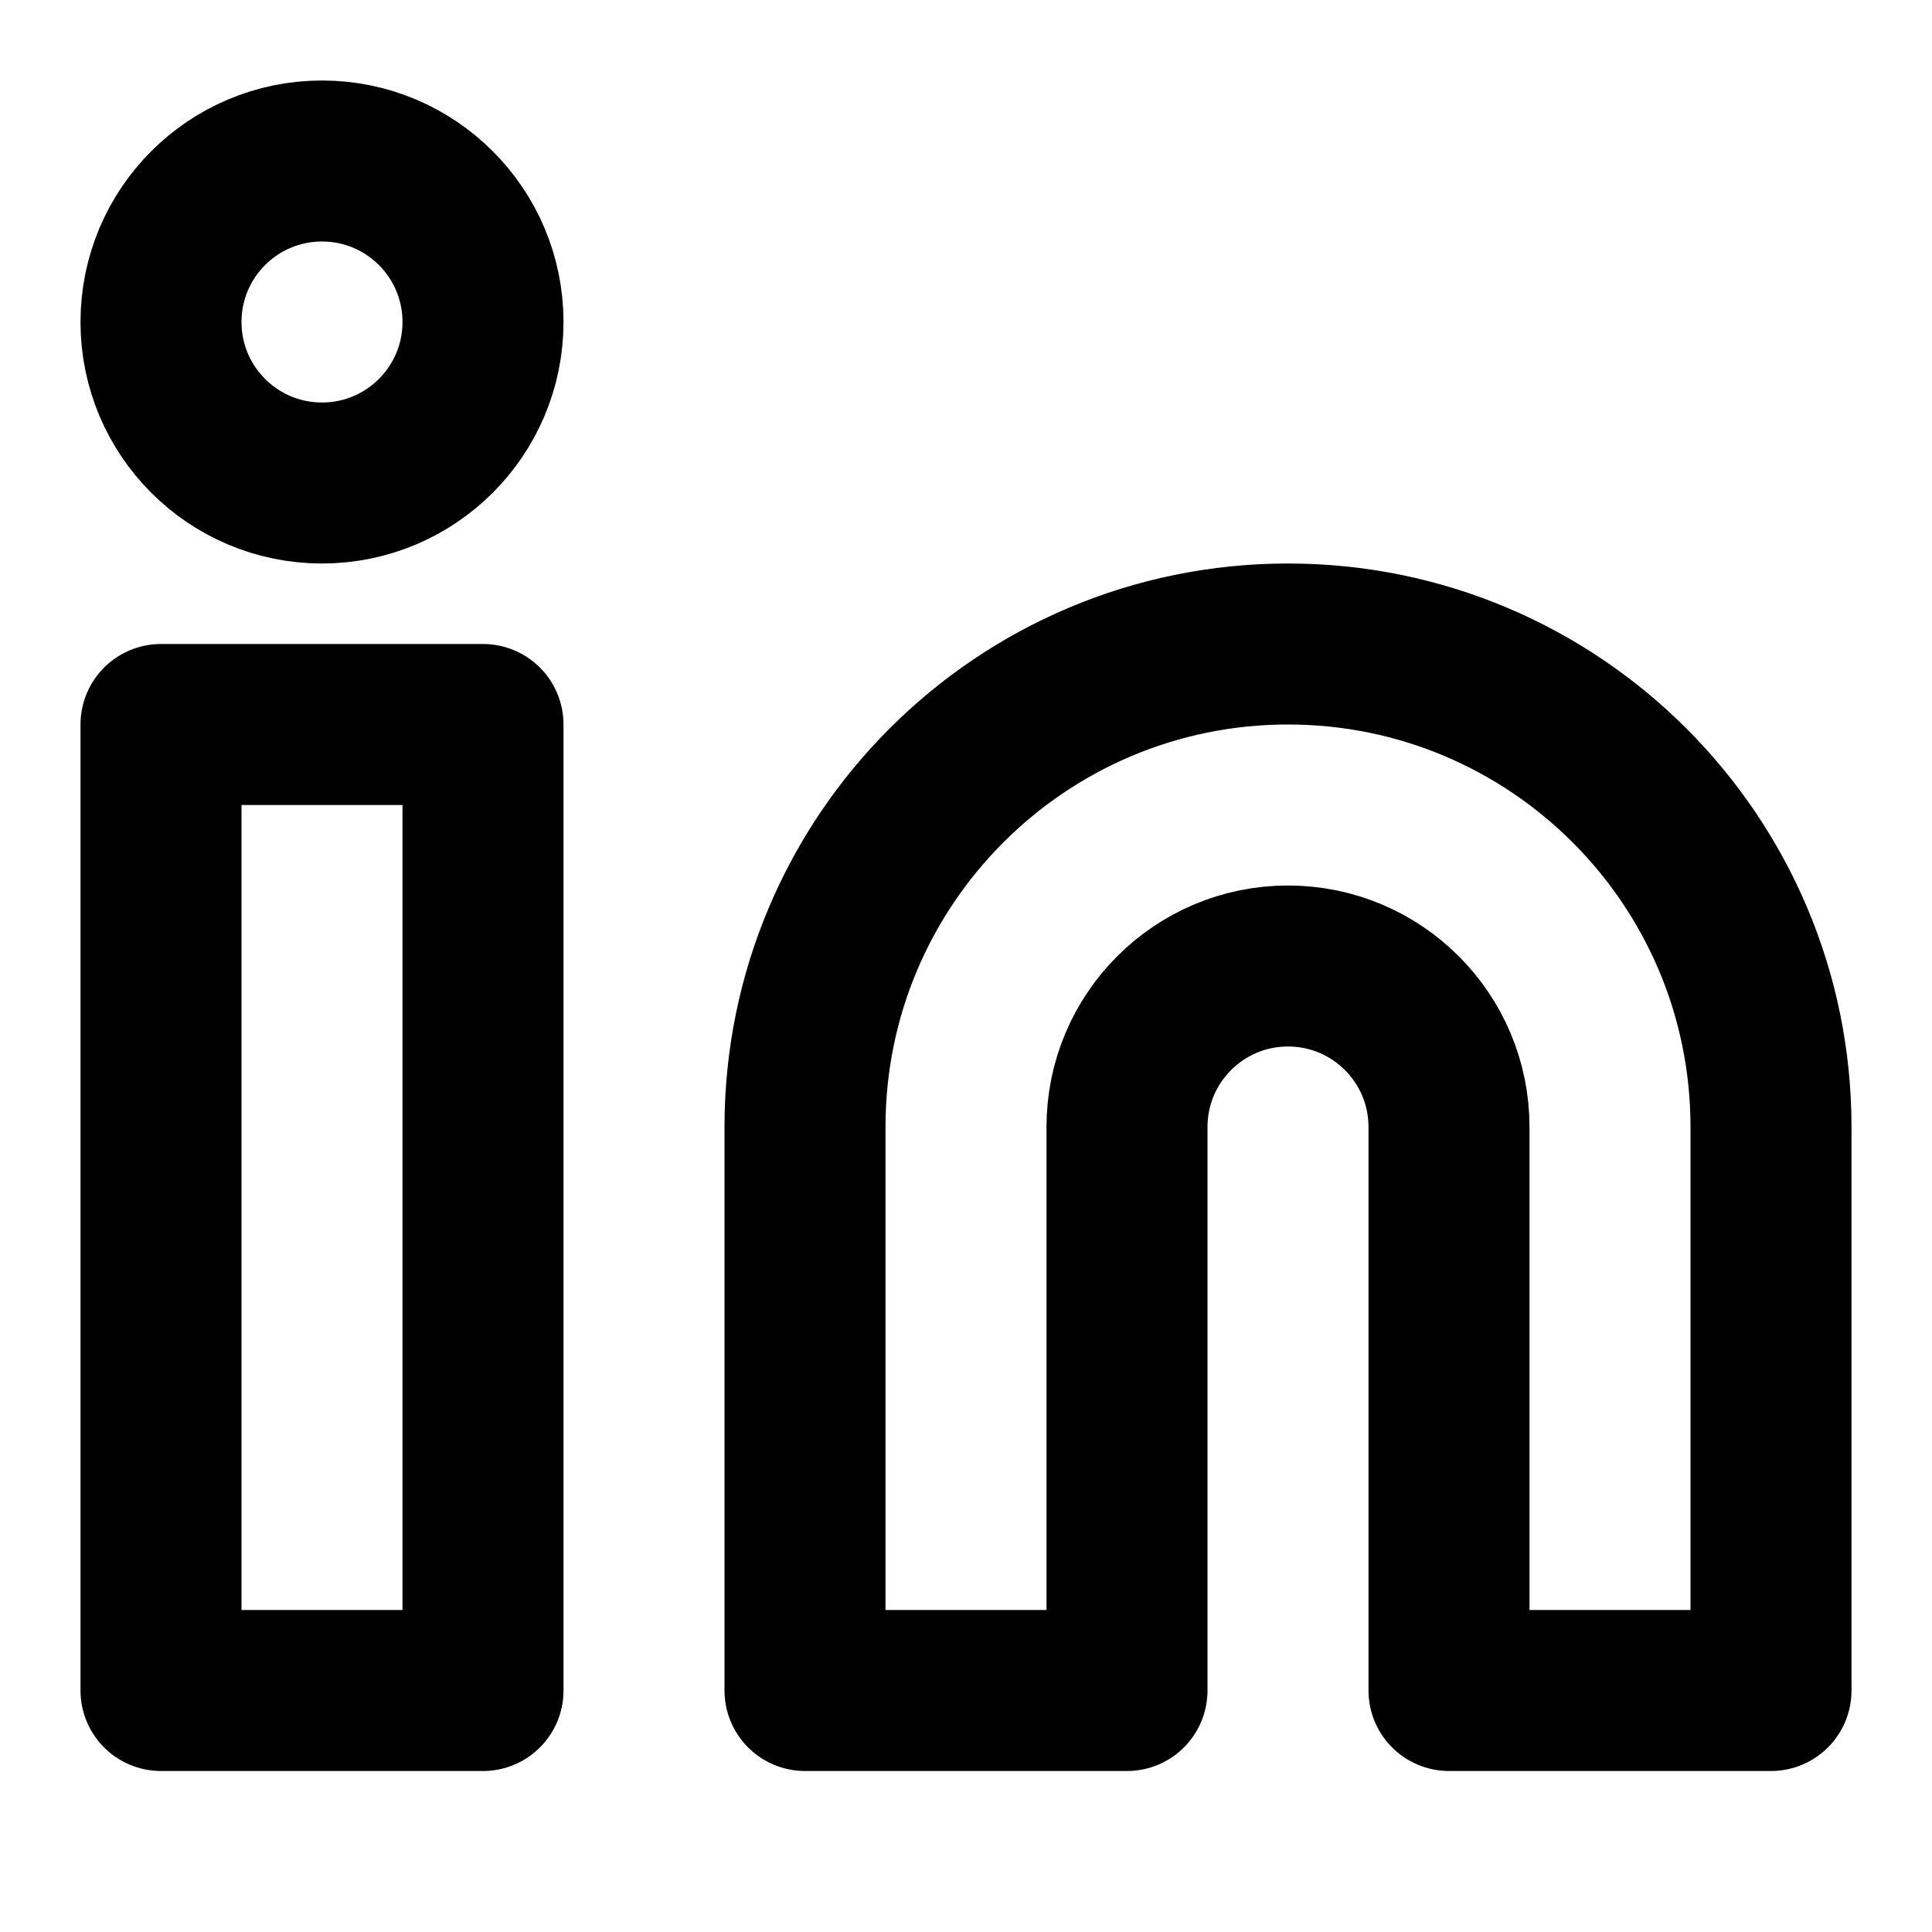
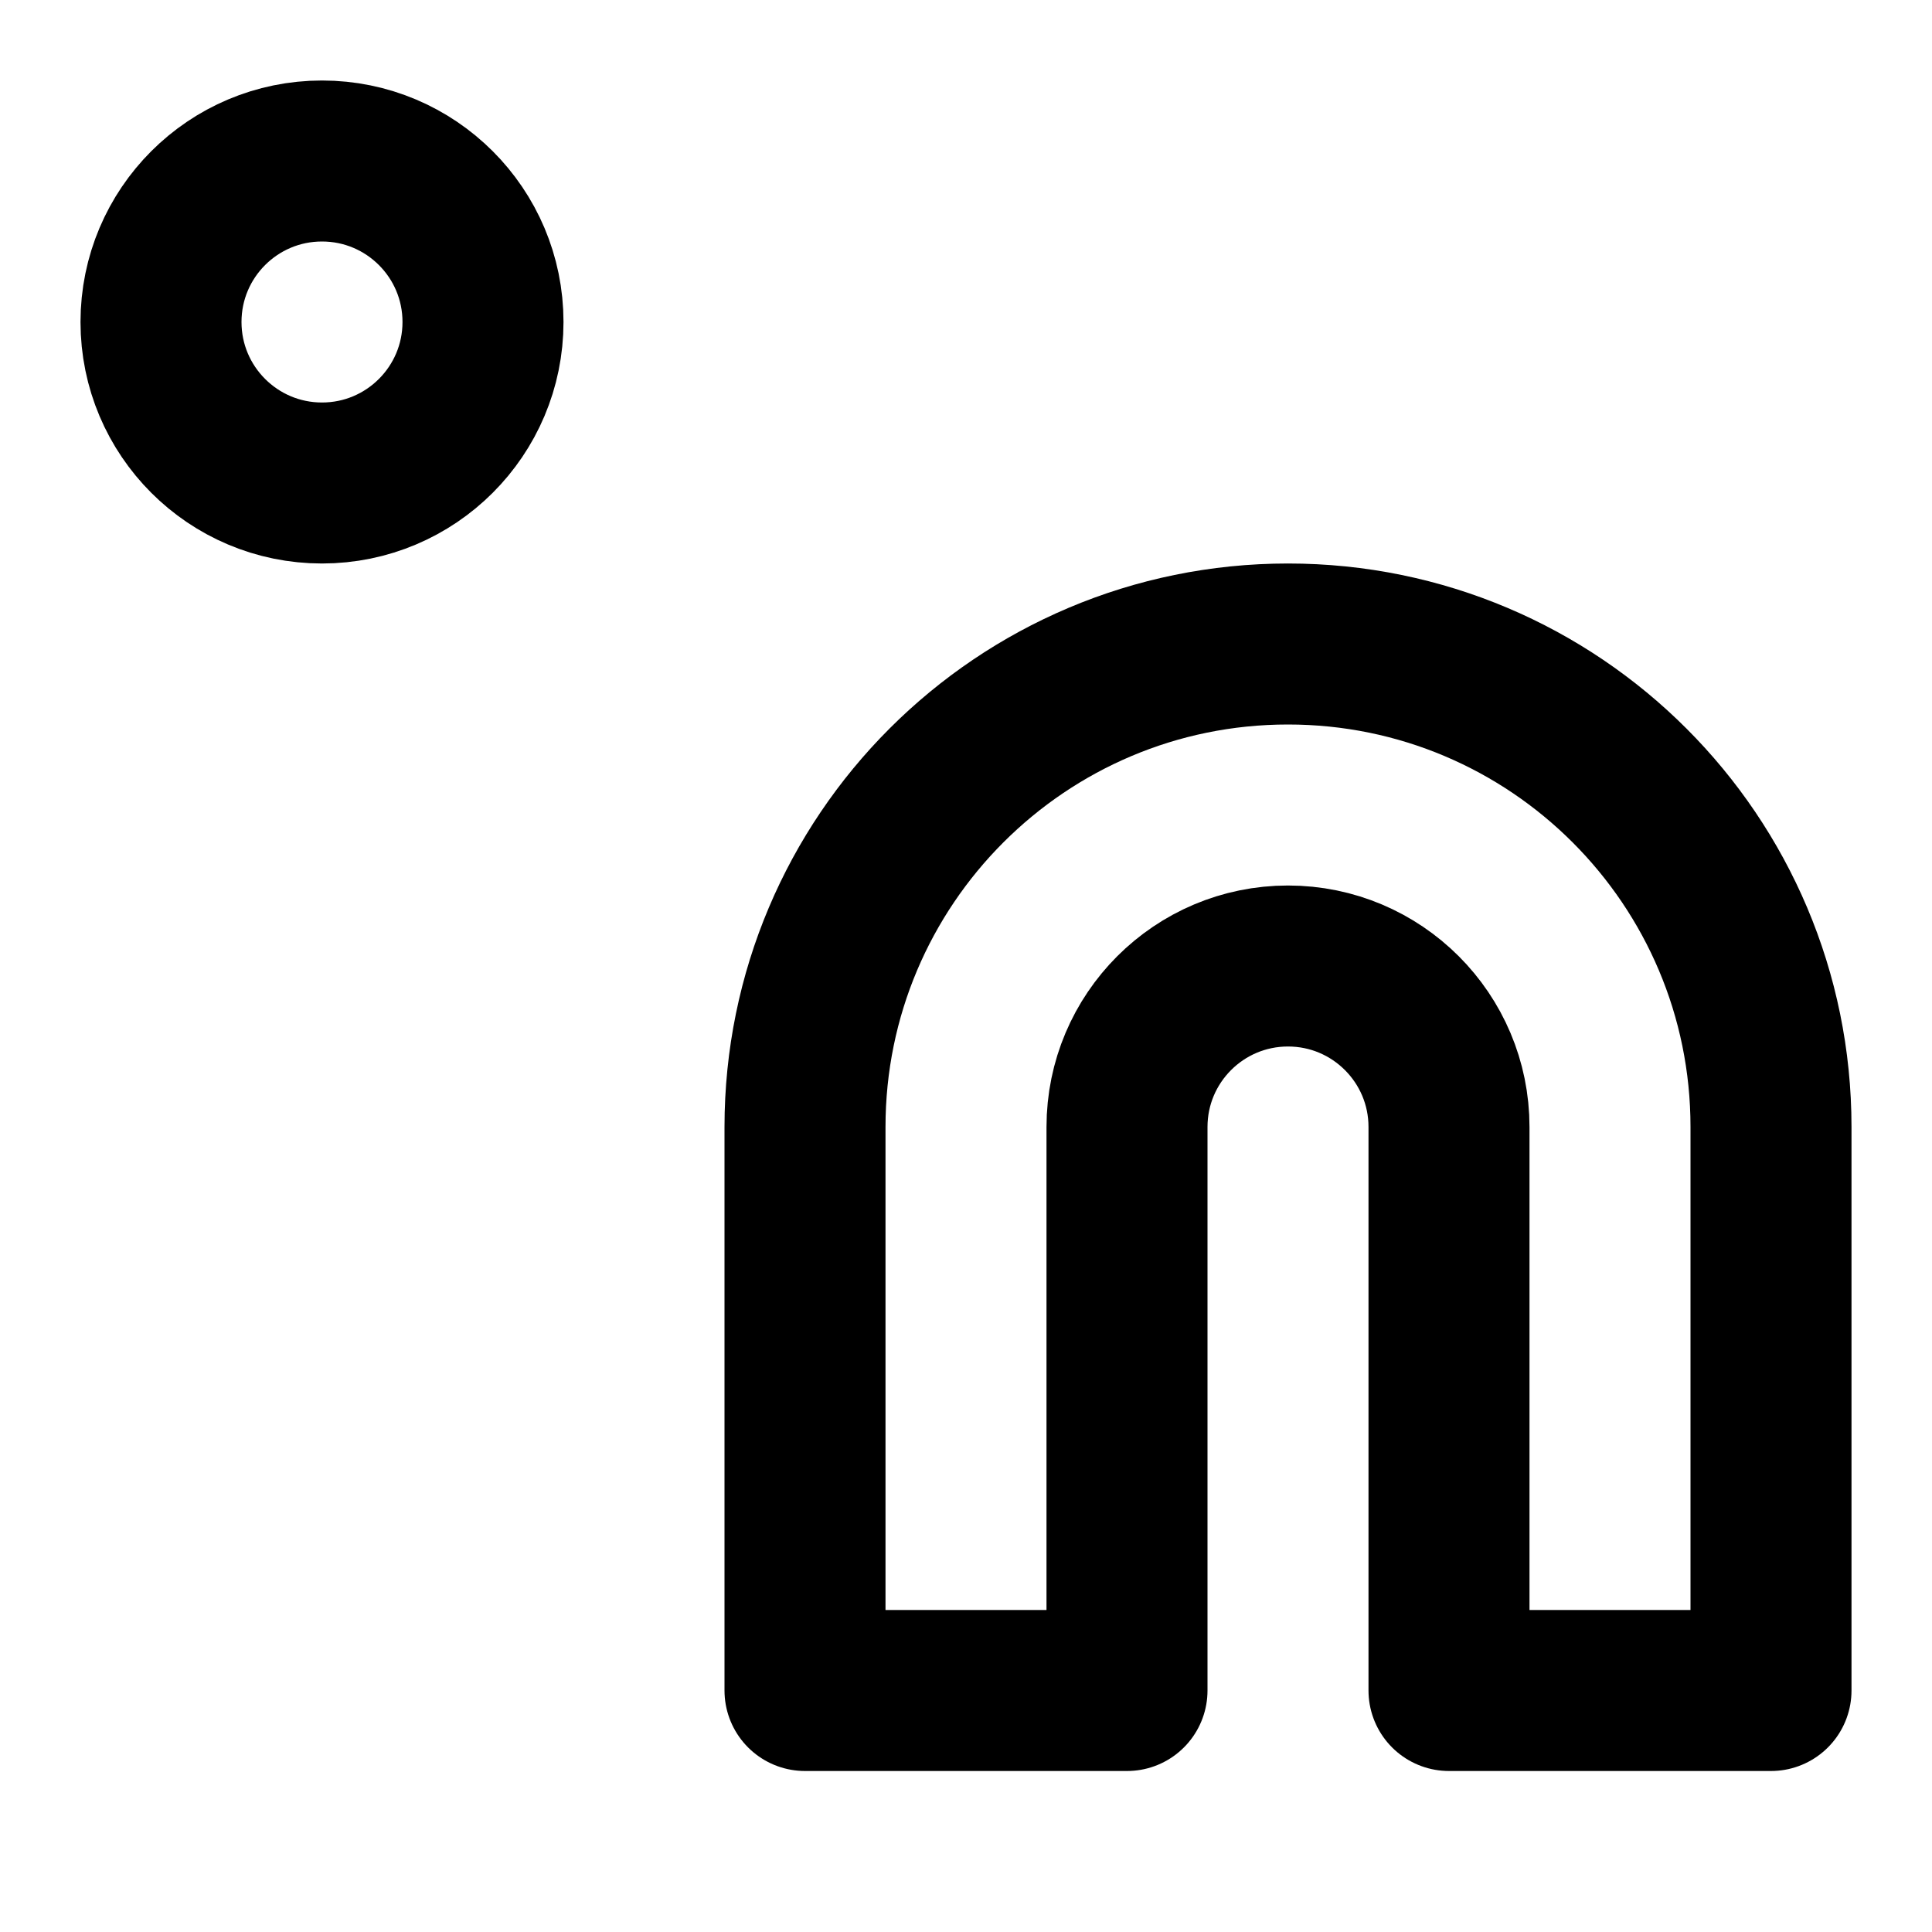
<svg xmlns="http://www.w3.org/2000/svg" viewBox="0 0 24 24" fill="none" stroke="currentColor" stroke-width="2" stroke-linecap="round" stroke-linejoin="round" class="feather feather-linkedin">
  <path d="M16 8a6 6 0 0 1 6 6v7h-4v-7a2 2 0 0 0-2-2 2 2 0 0 0-2 2v7h-4v-7a6 6 0 0 1 6-6z" />
-   <rect x="2" y="9" width="4" height="12" />
+   <rect x="2" y="9" />
  <circle cx="4" cy="4" r="2" />
</svg>
